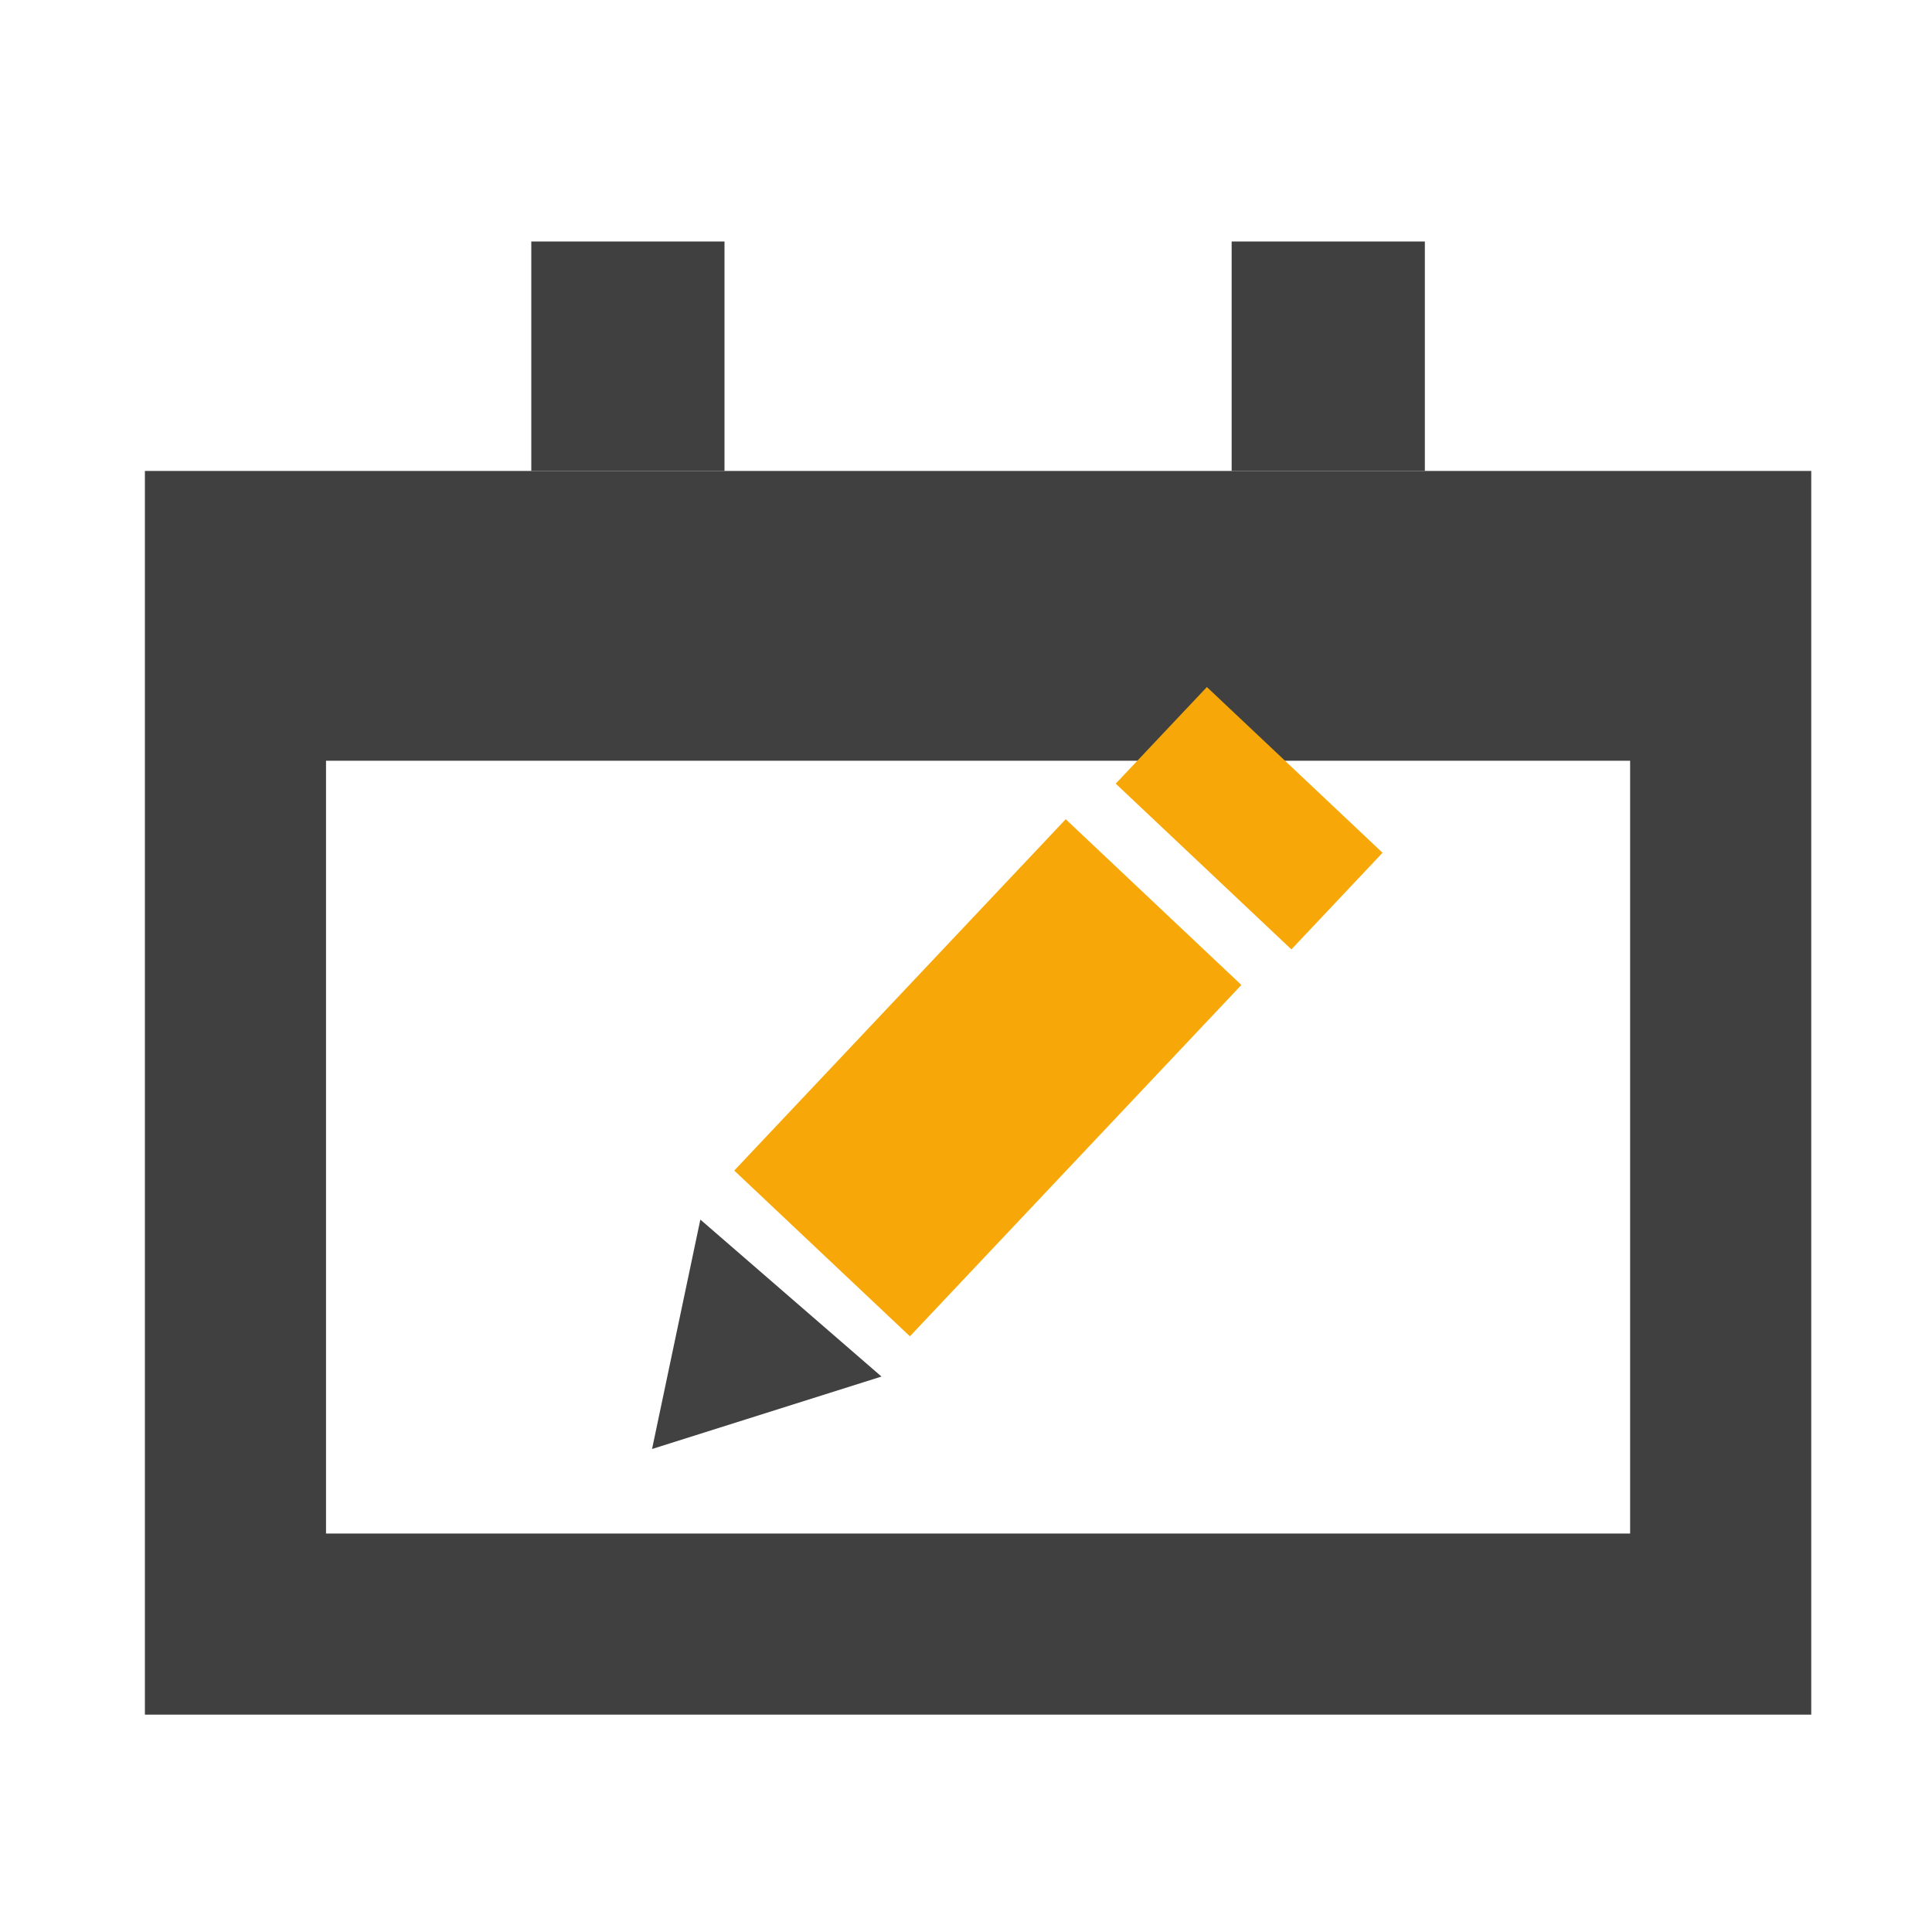
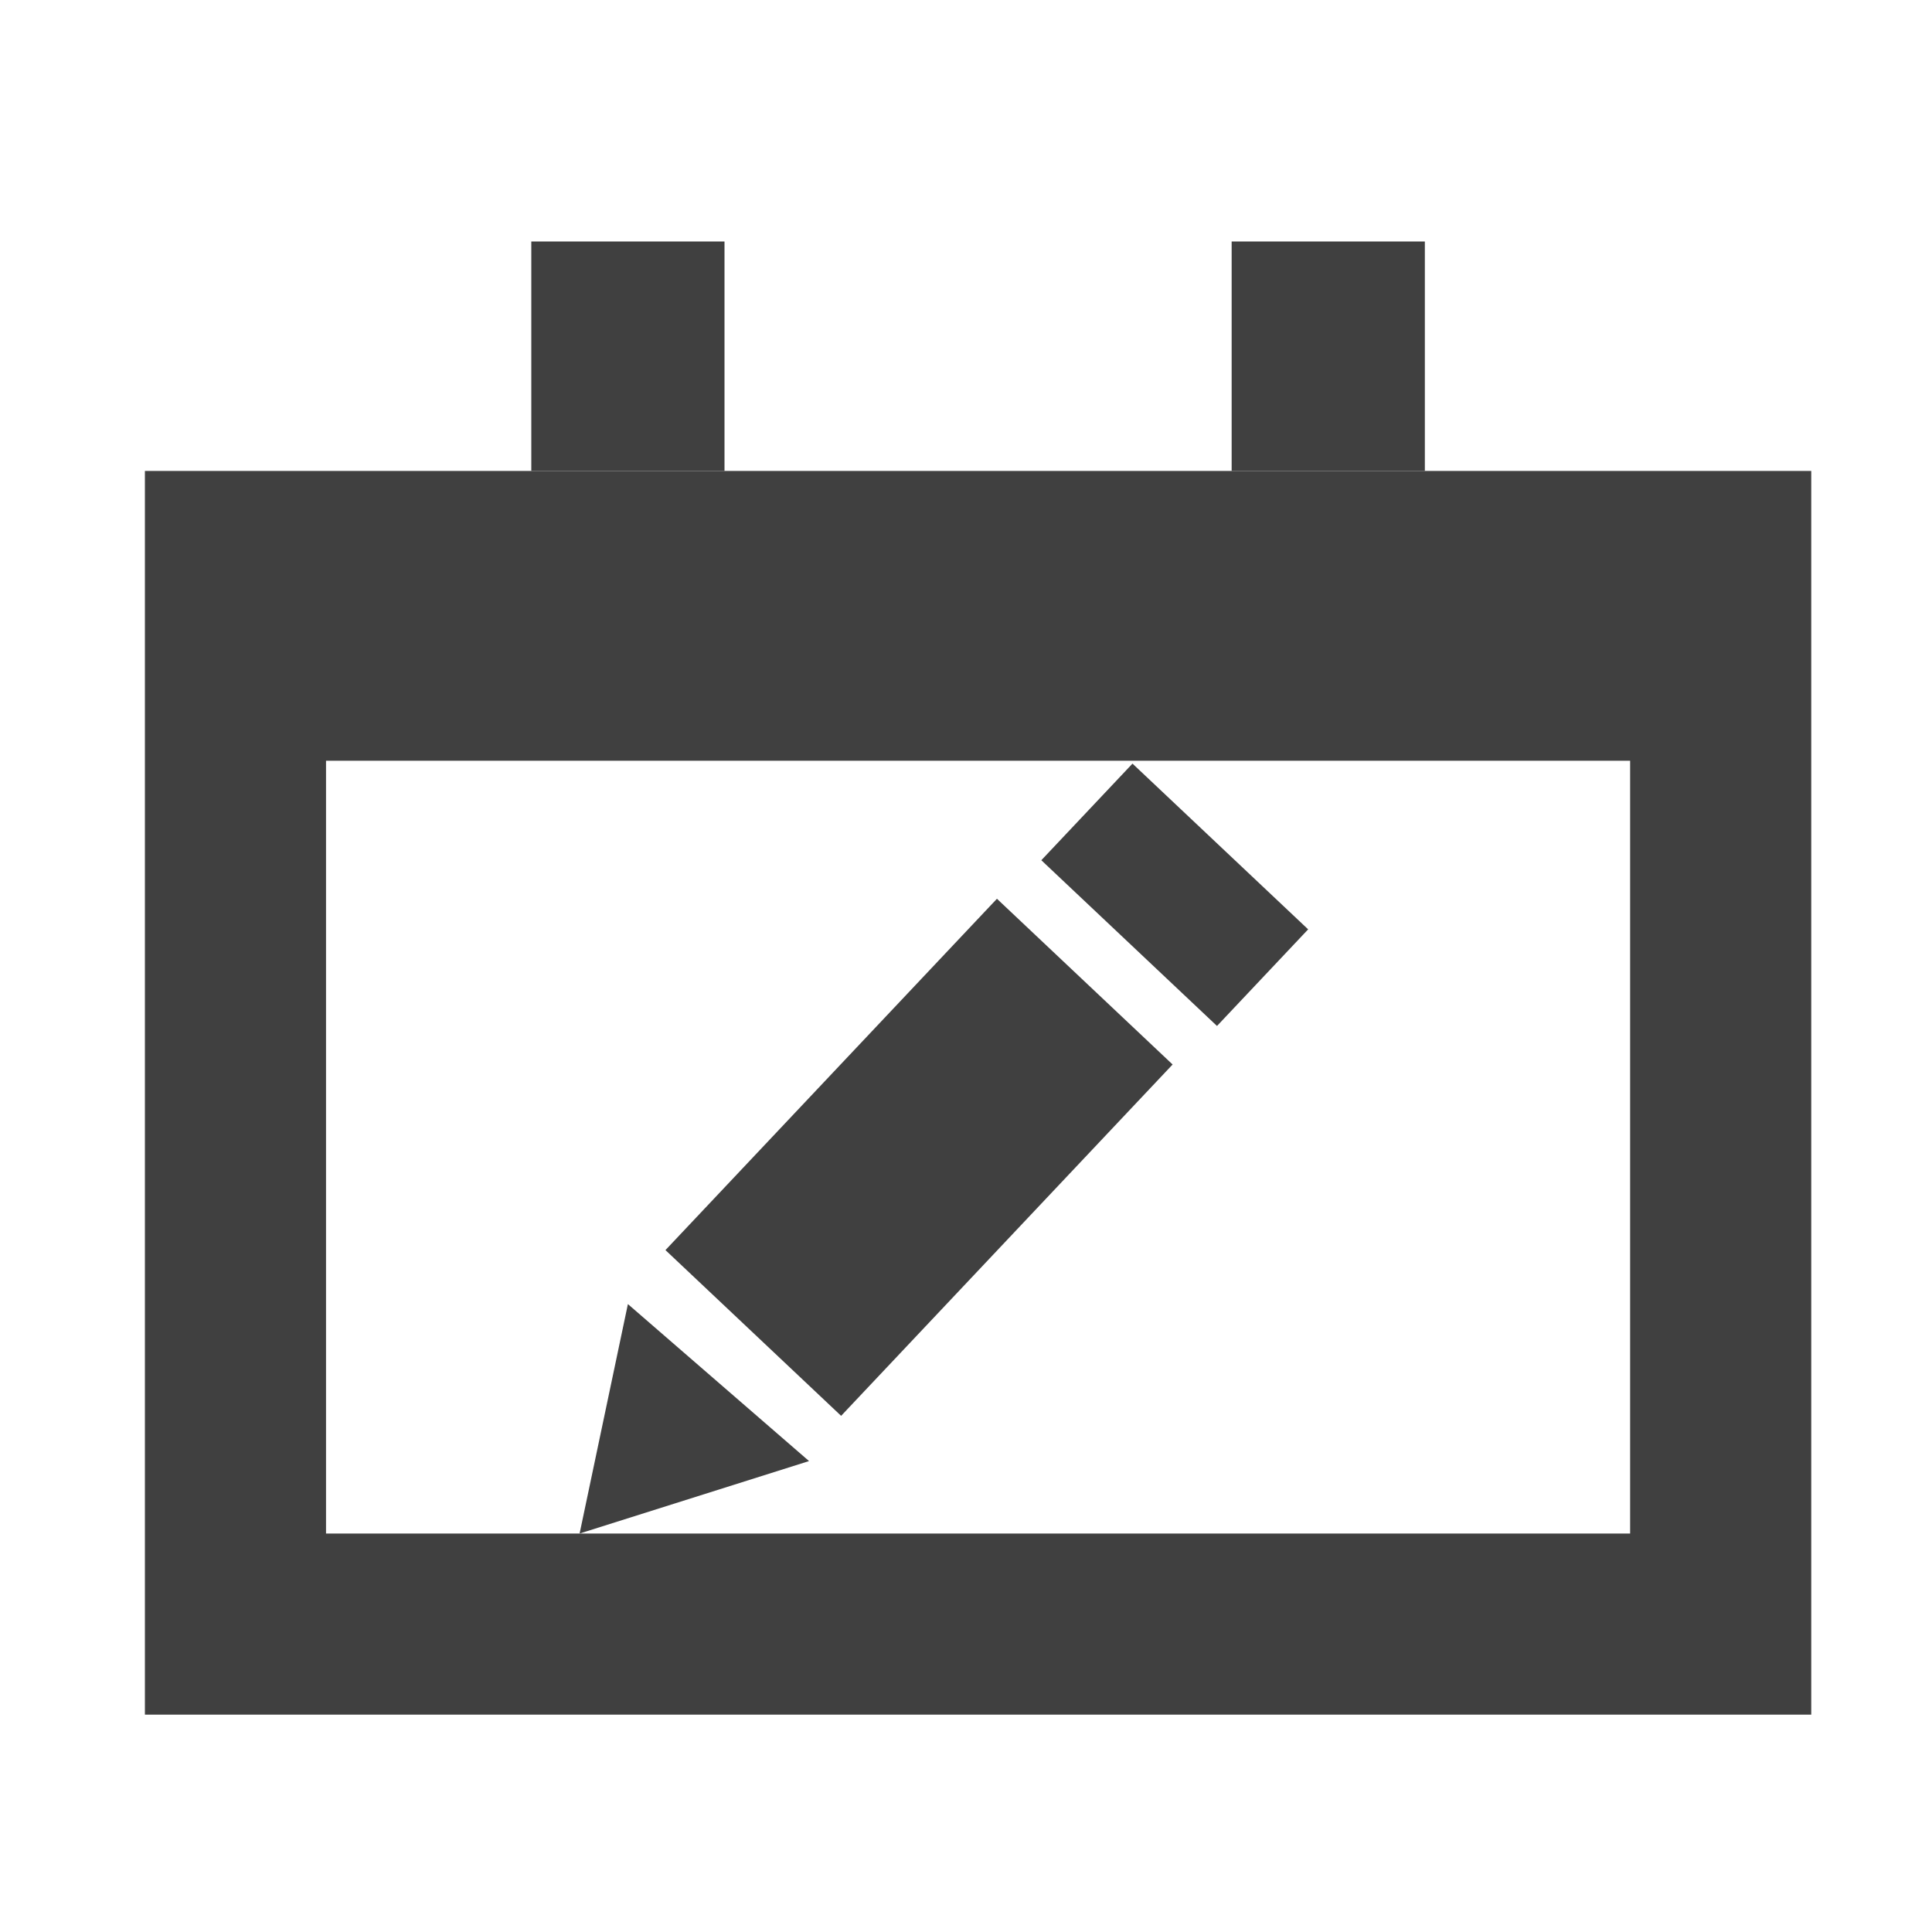
- <svg xmlns="http://www.w3.org/2000/svg" version="1.0" id="Layer_1" x="0px" y="0px" viewBox="0 0 16 16" style="enable-background:new 0 0 16 16;" xml:space="preserve">
+ <svg xmlns="http://www.w3.org/2000/svg" version="1.1" id="Layer_1" x="0px" y="0px" viewBox="0 0 16 16" style="enable-background:new 0 0 16 16;" xml:space="preserve">
  <style type="text/css">
	.st0{fill:#404040;}
- 	.st1{fill:#F7A808;}
- 	.st2{fill:#414141;}
</style>
  <path class="st0" d="M6,3.9H4.4V2H6V3.9z" />
  <path class="st0" d="M11.8,3.9h-1.6V2h1.6V3.9z" />
  <path class="st0" d="M13.5,12.7H2.7V6.3h10.8C13.5,6.2,13.5,12.7,13.5,12.7z M1.2,3.9v10.3H15V3.9H1.2z" />
-   <rect x="6.2" y="7.9" transform="matrix(0.6863 -0.7274 0.7274 0.6863 -3.9209 8.7822)" class="st1" width="4" height="2" />
-   <polygon class="st2" points="5.4,12 5.8,10.1 7.3,11.4 " />
-   <rect x="9.8" y="5.8" transform="matrix(0.6863 -0.7274 0.7274 0.6863 -1.7047 9.6379)" class="st1" width="1.1" height="2" />
+   <rect x="5.6" y="8.6" transform="matrix(0.6863 -0.7274 0.7274 0.6863 -4.5879 8.524)" class="st0" width="4" height="2" />
+   <polygon class="st0" points="4.8,12.7 5.2,10.8 6.7,12.1 " />
+   <rect x="9.2" y="6.4" transform="matrix(0.6863 -0.7274 0.7274 0.6863 -2.3455 9.4238)" class="st0" width="1.1" height="2" />
</svg>
